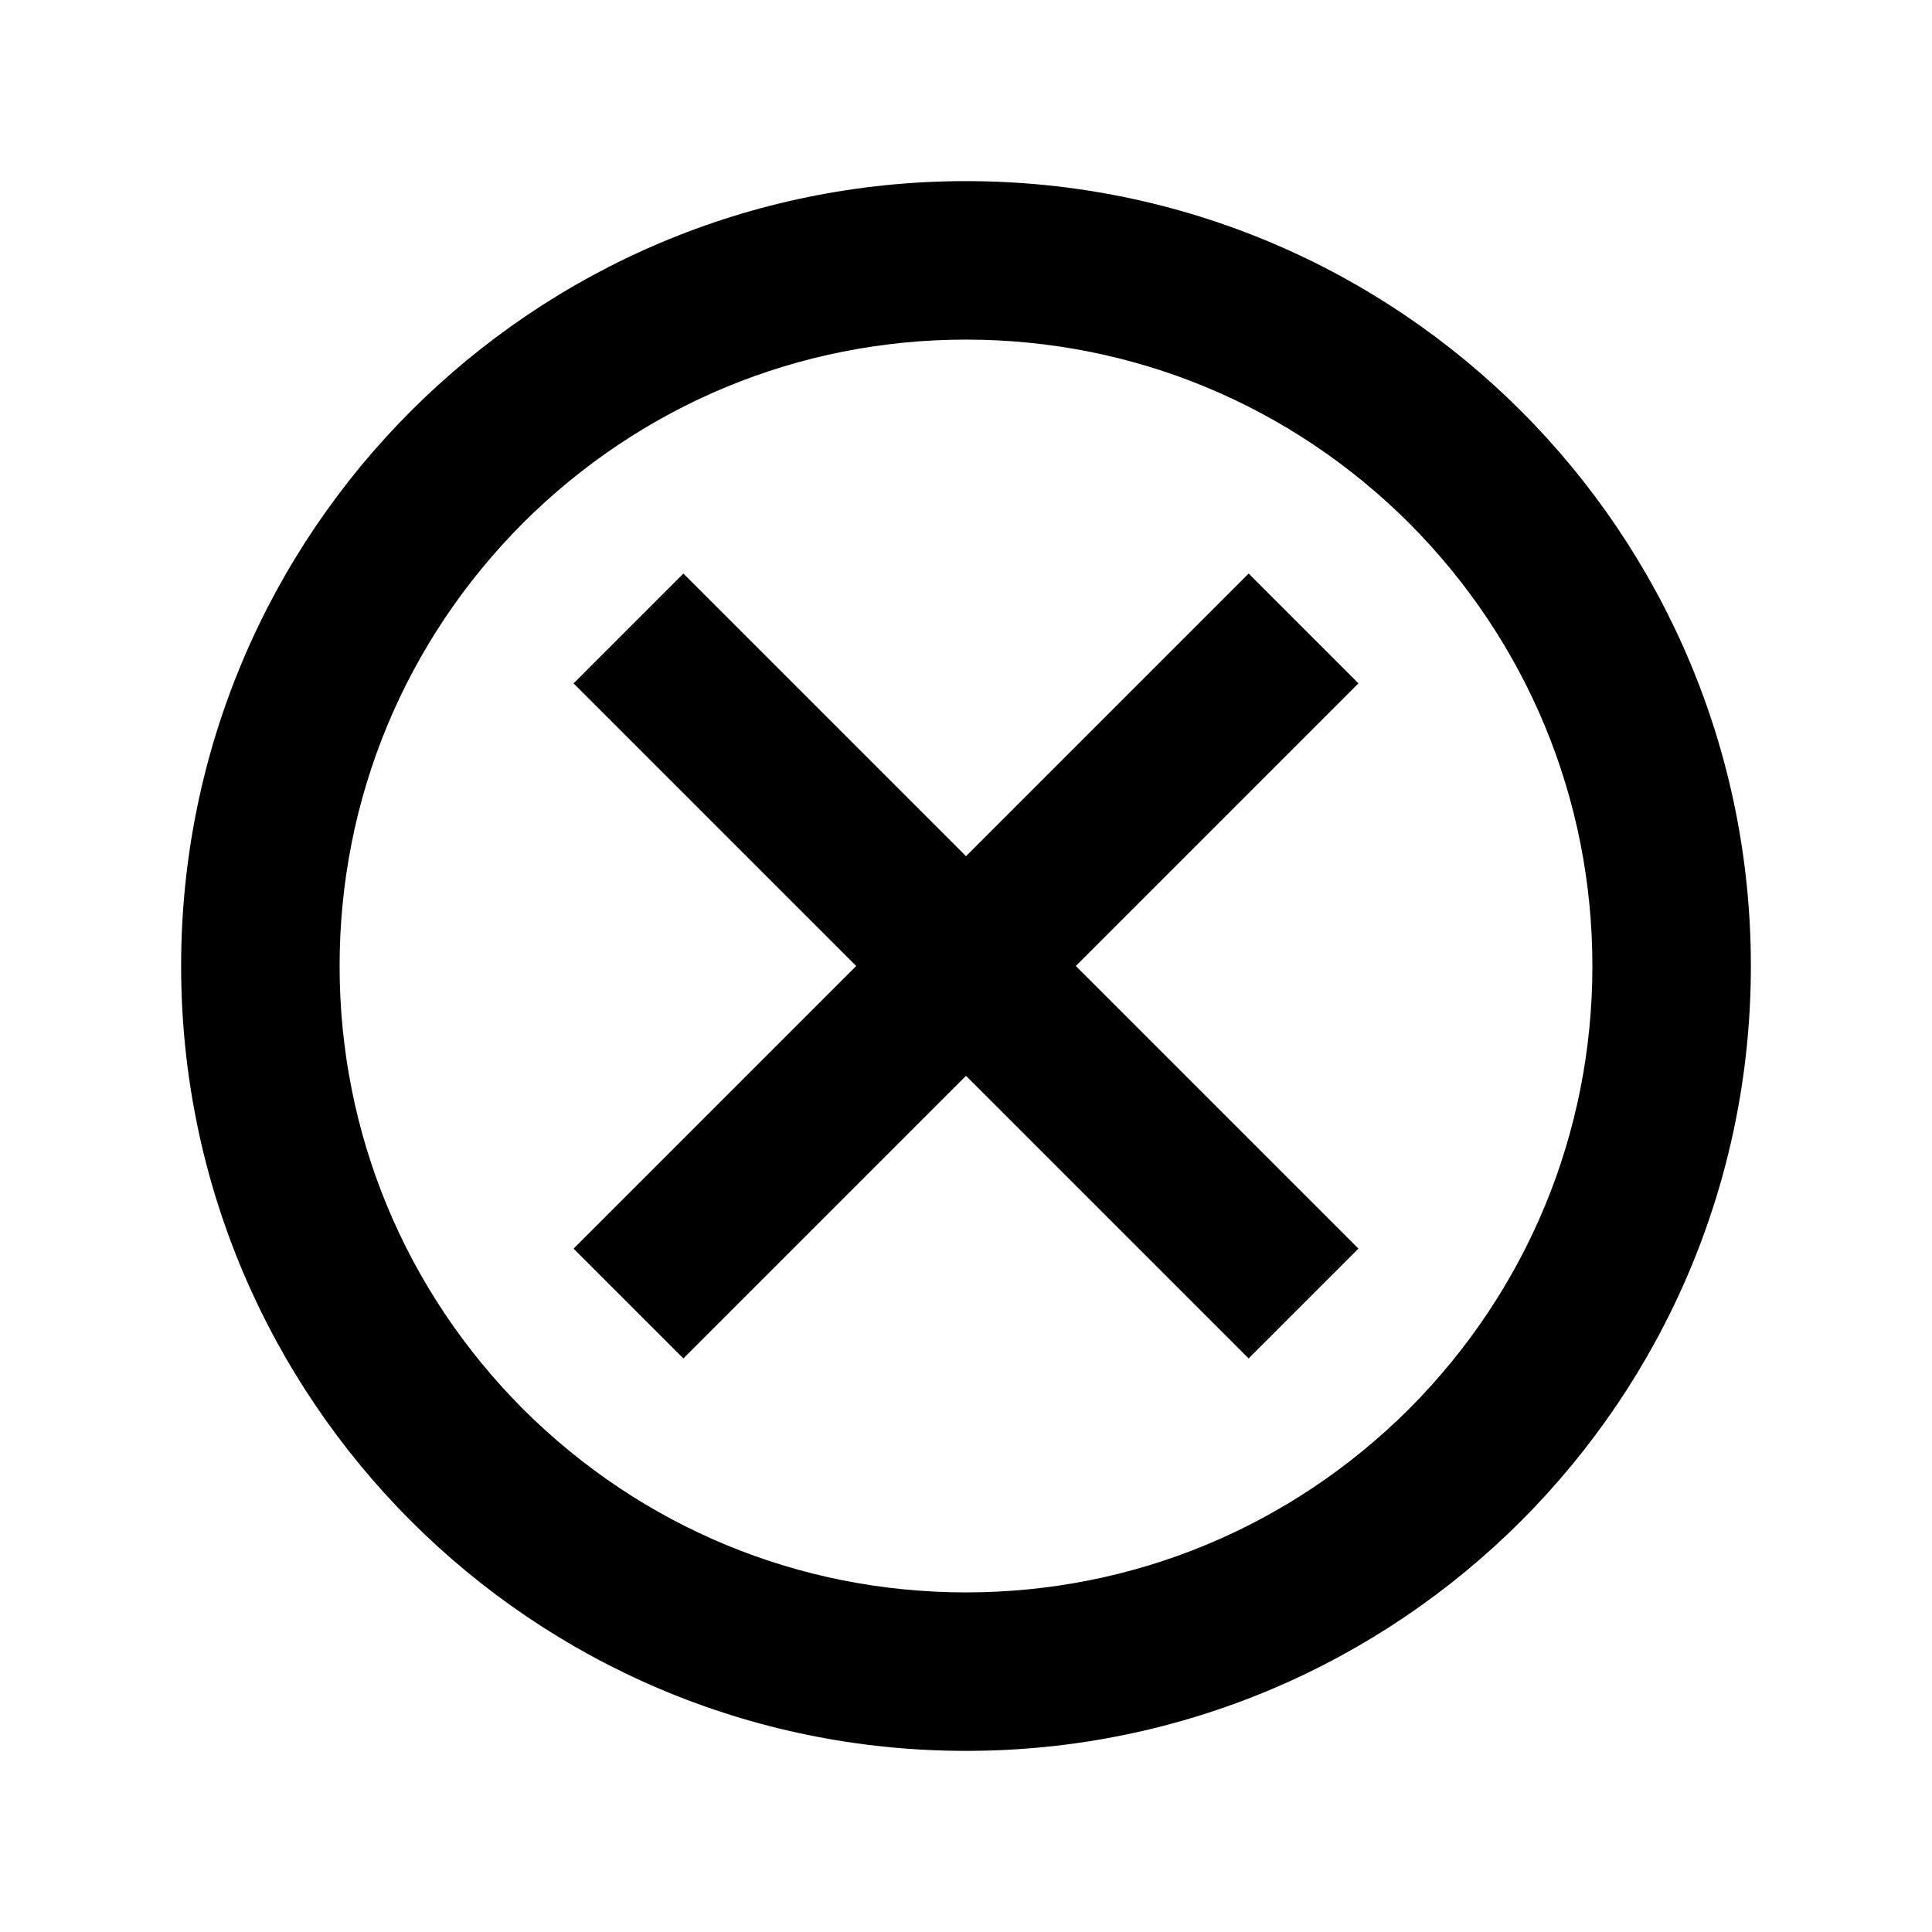
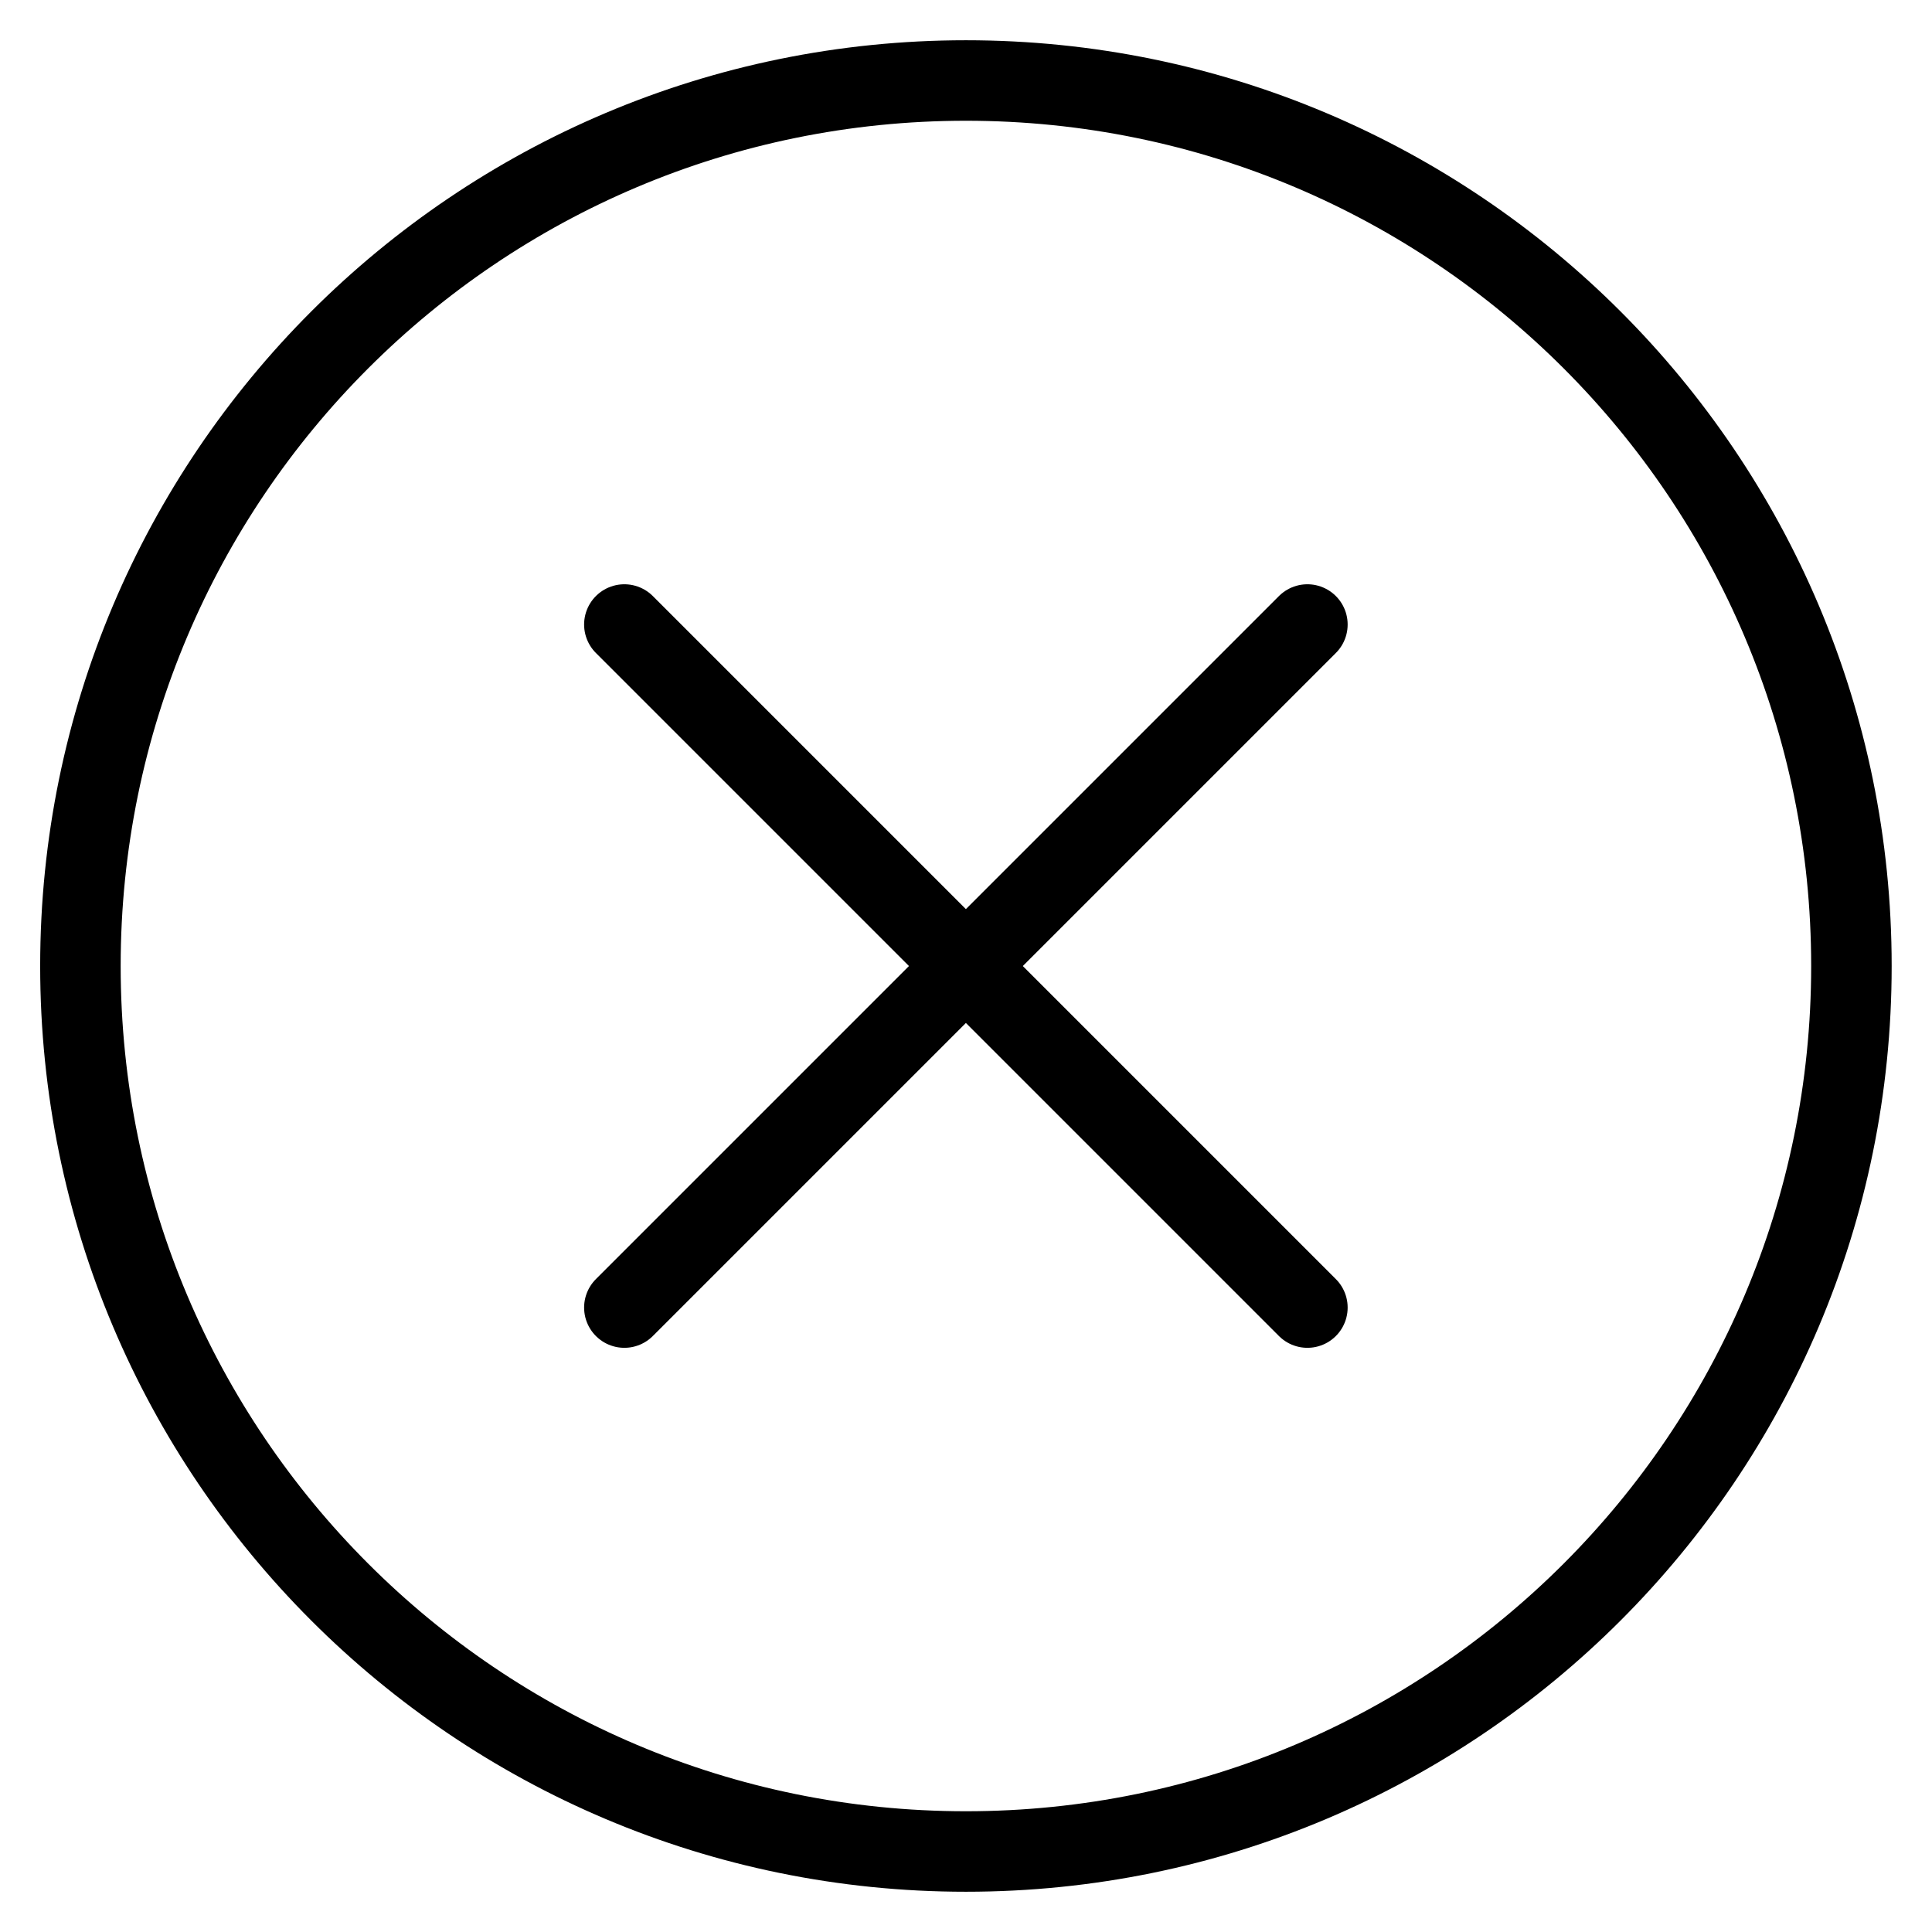
- <svg xmlns="http://www.w3.org/2000/svg" viewBox="0 0 512 512">
-   <path d="M256 90c44.3 0 86 17.3 117.4 48.6C404.7 170 422 211.7 422 256s-17.3 86-48.6 117.4C342 404.7 300.3 422 256 422s-86-17.3-117.4-48.6C107.3 342 90 300.3 90 256s17.3-86 48.6-117.4C170 107.3 211.7 90 256 90m0-42C141.1 48 48 141.1 48 256s93.1 208 208 208 208-93.1 208-208S370.9 48 256 48z" />
-   <path d="M360 330.9L330.9 360 256 285.1 181.1 360 152 330.9l74.9-74.9-74.9-74.9 29.1-29.1 74.9 74.9 74.9-74.9 29.1 29.1-74.9 74.9z" />
+ <svg xmlns="http://www.w3.org/2000/svg" viewBox="0 0 24 24">
+   <defs>
+     <style>.a{fill:none;stroke:currentColor;stroke-linecap:round;stroke-linejoin:round;}</style>
+   </defs>
+   <circle class="a" cx="11.999" cy="12" r="11" />
+   <line class="a" x1="16.241" y1="7.758" x2="7.756" y2="16.243" />
+   <line class="a" x1="16.241" y1="16.243" x2="7.756" y2="7.758" />
</svg>
